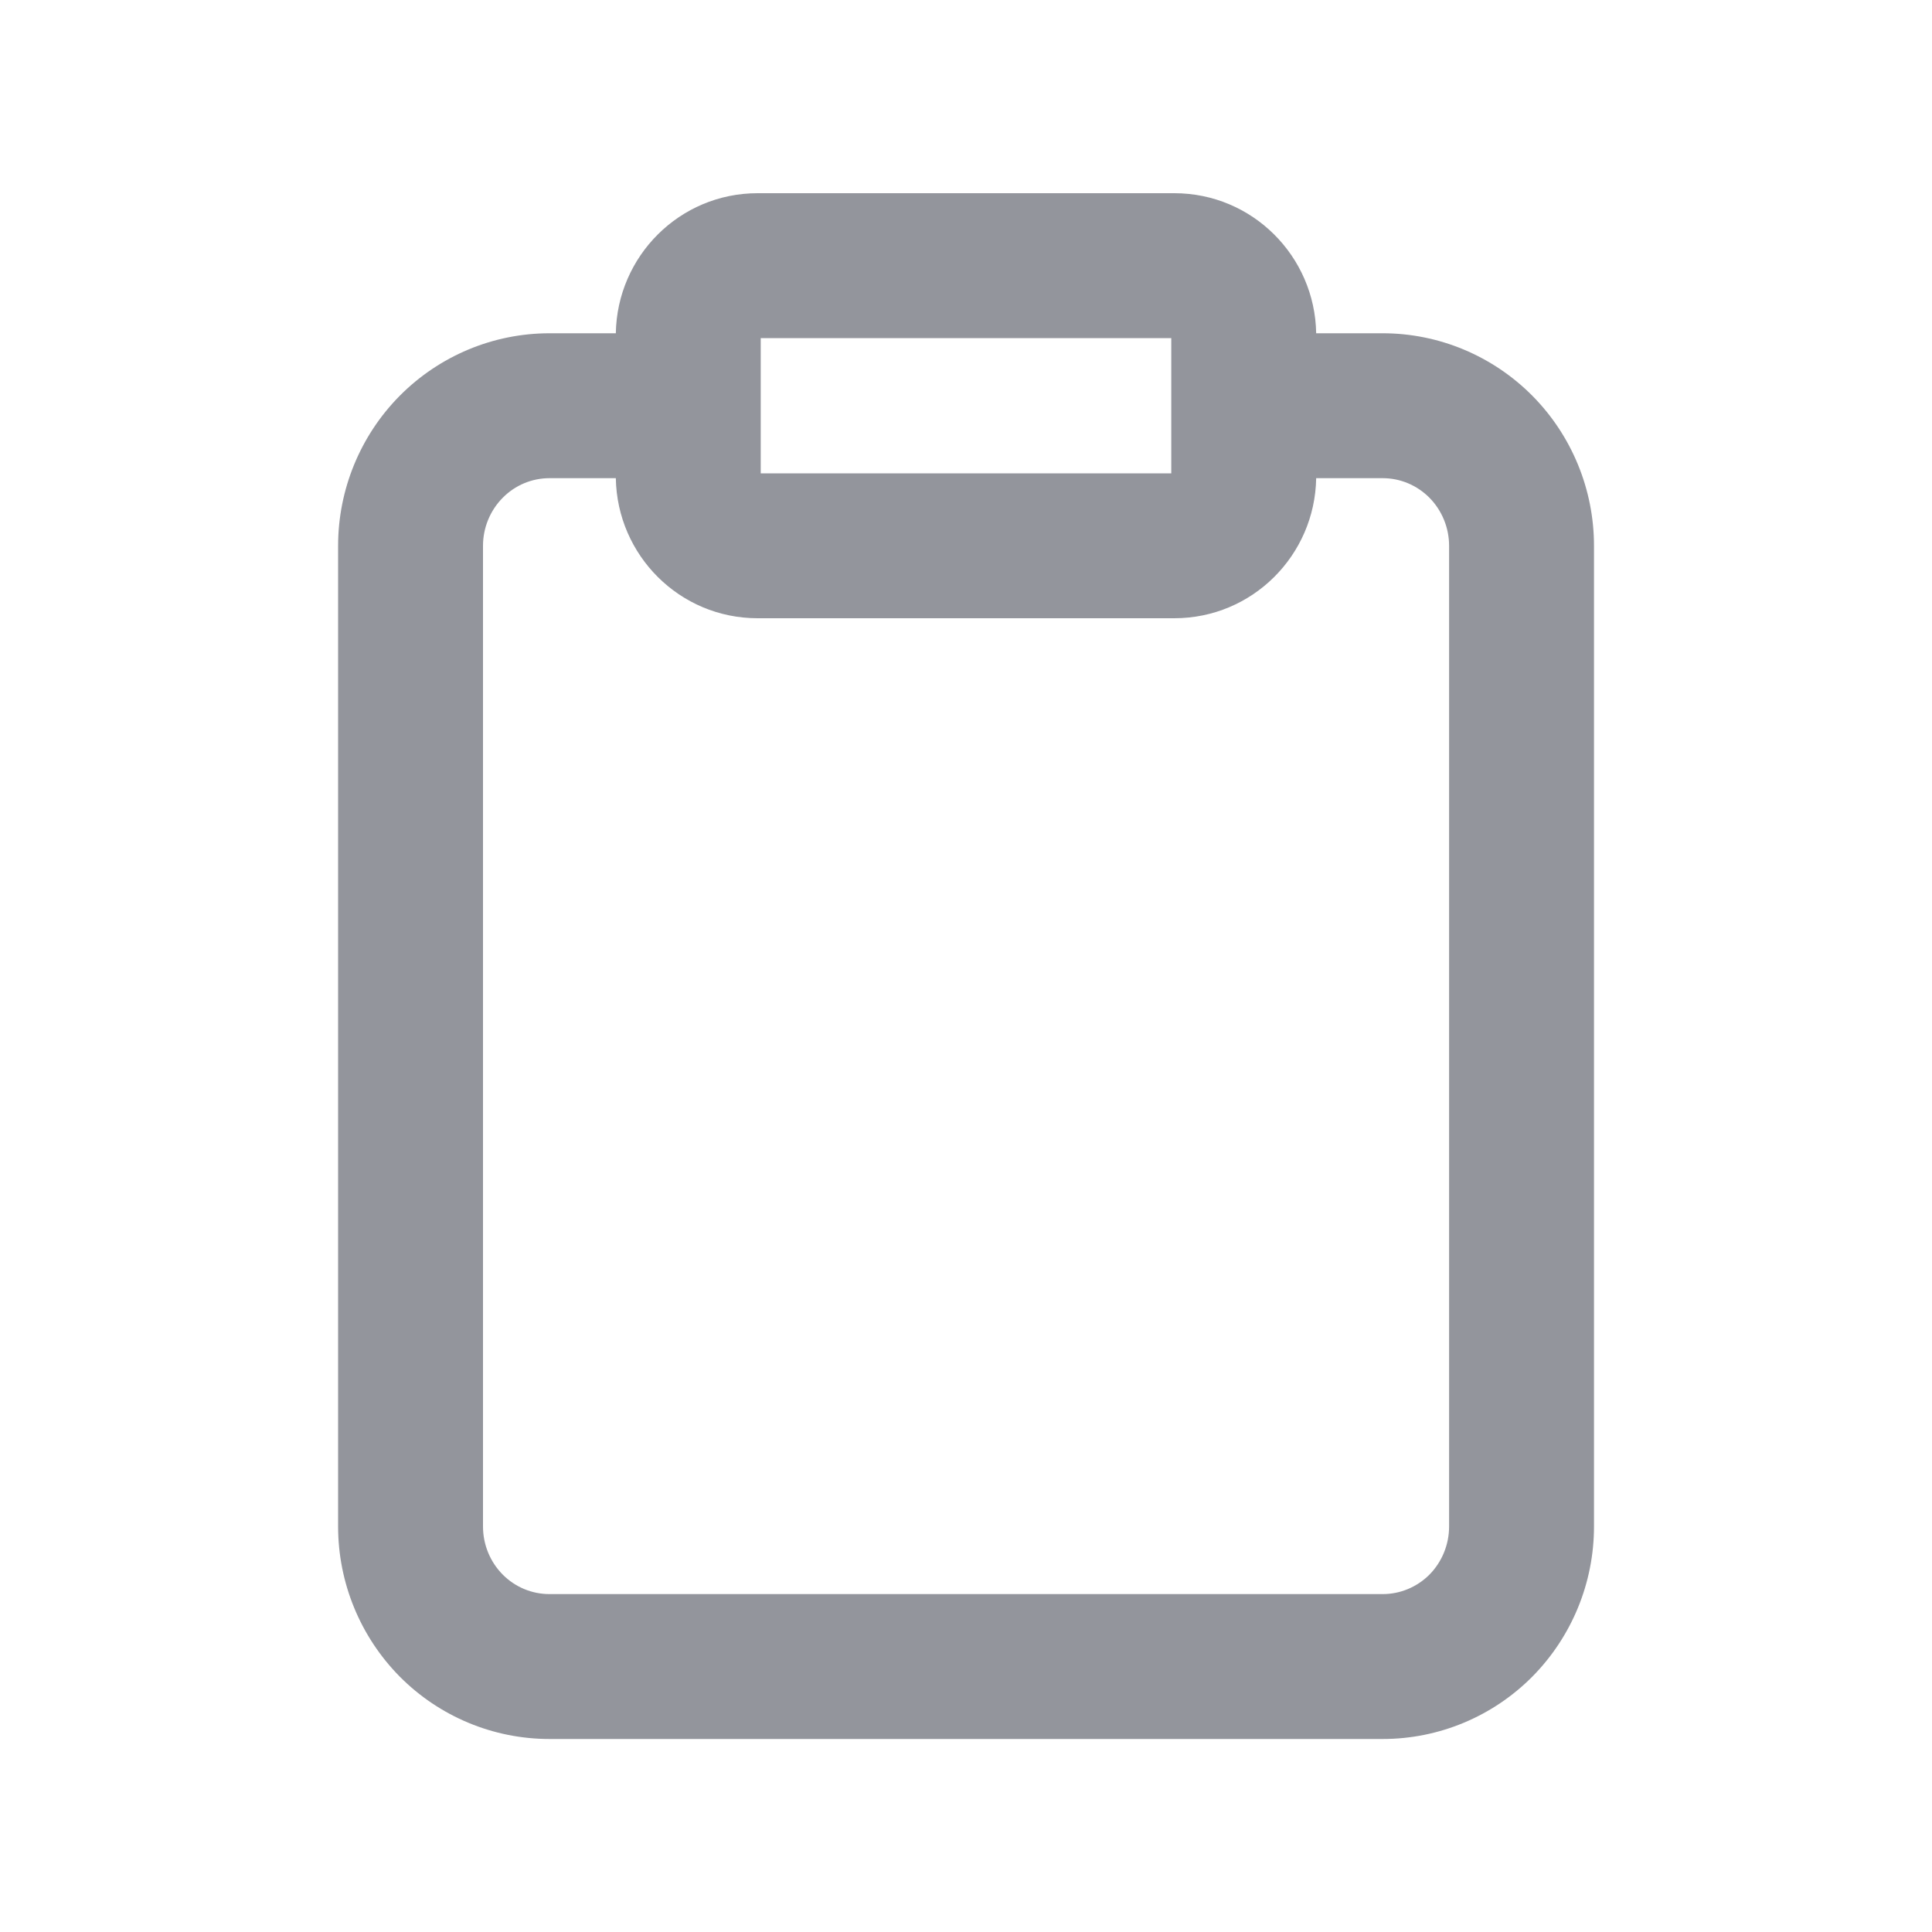
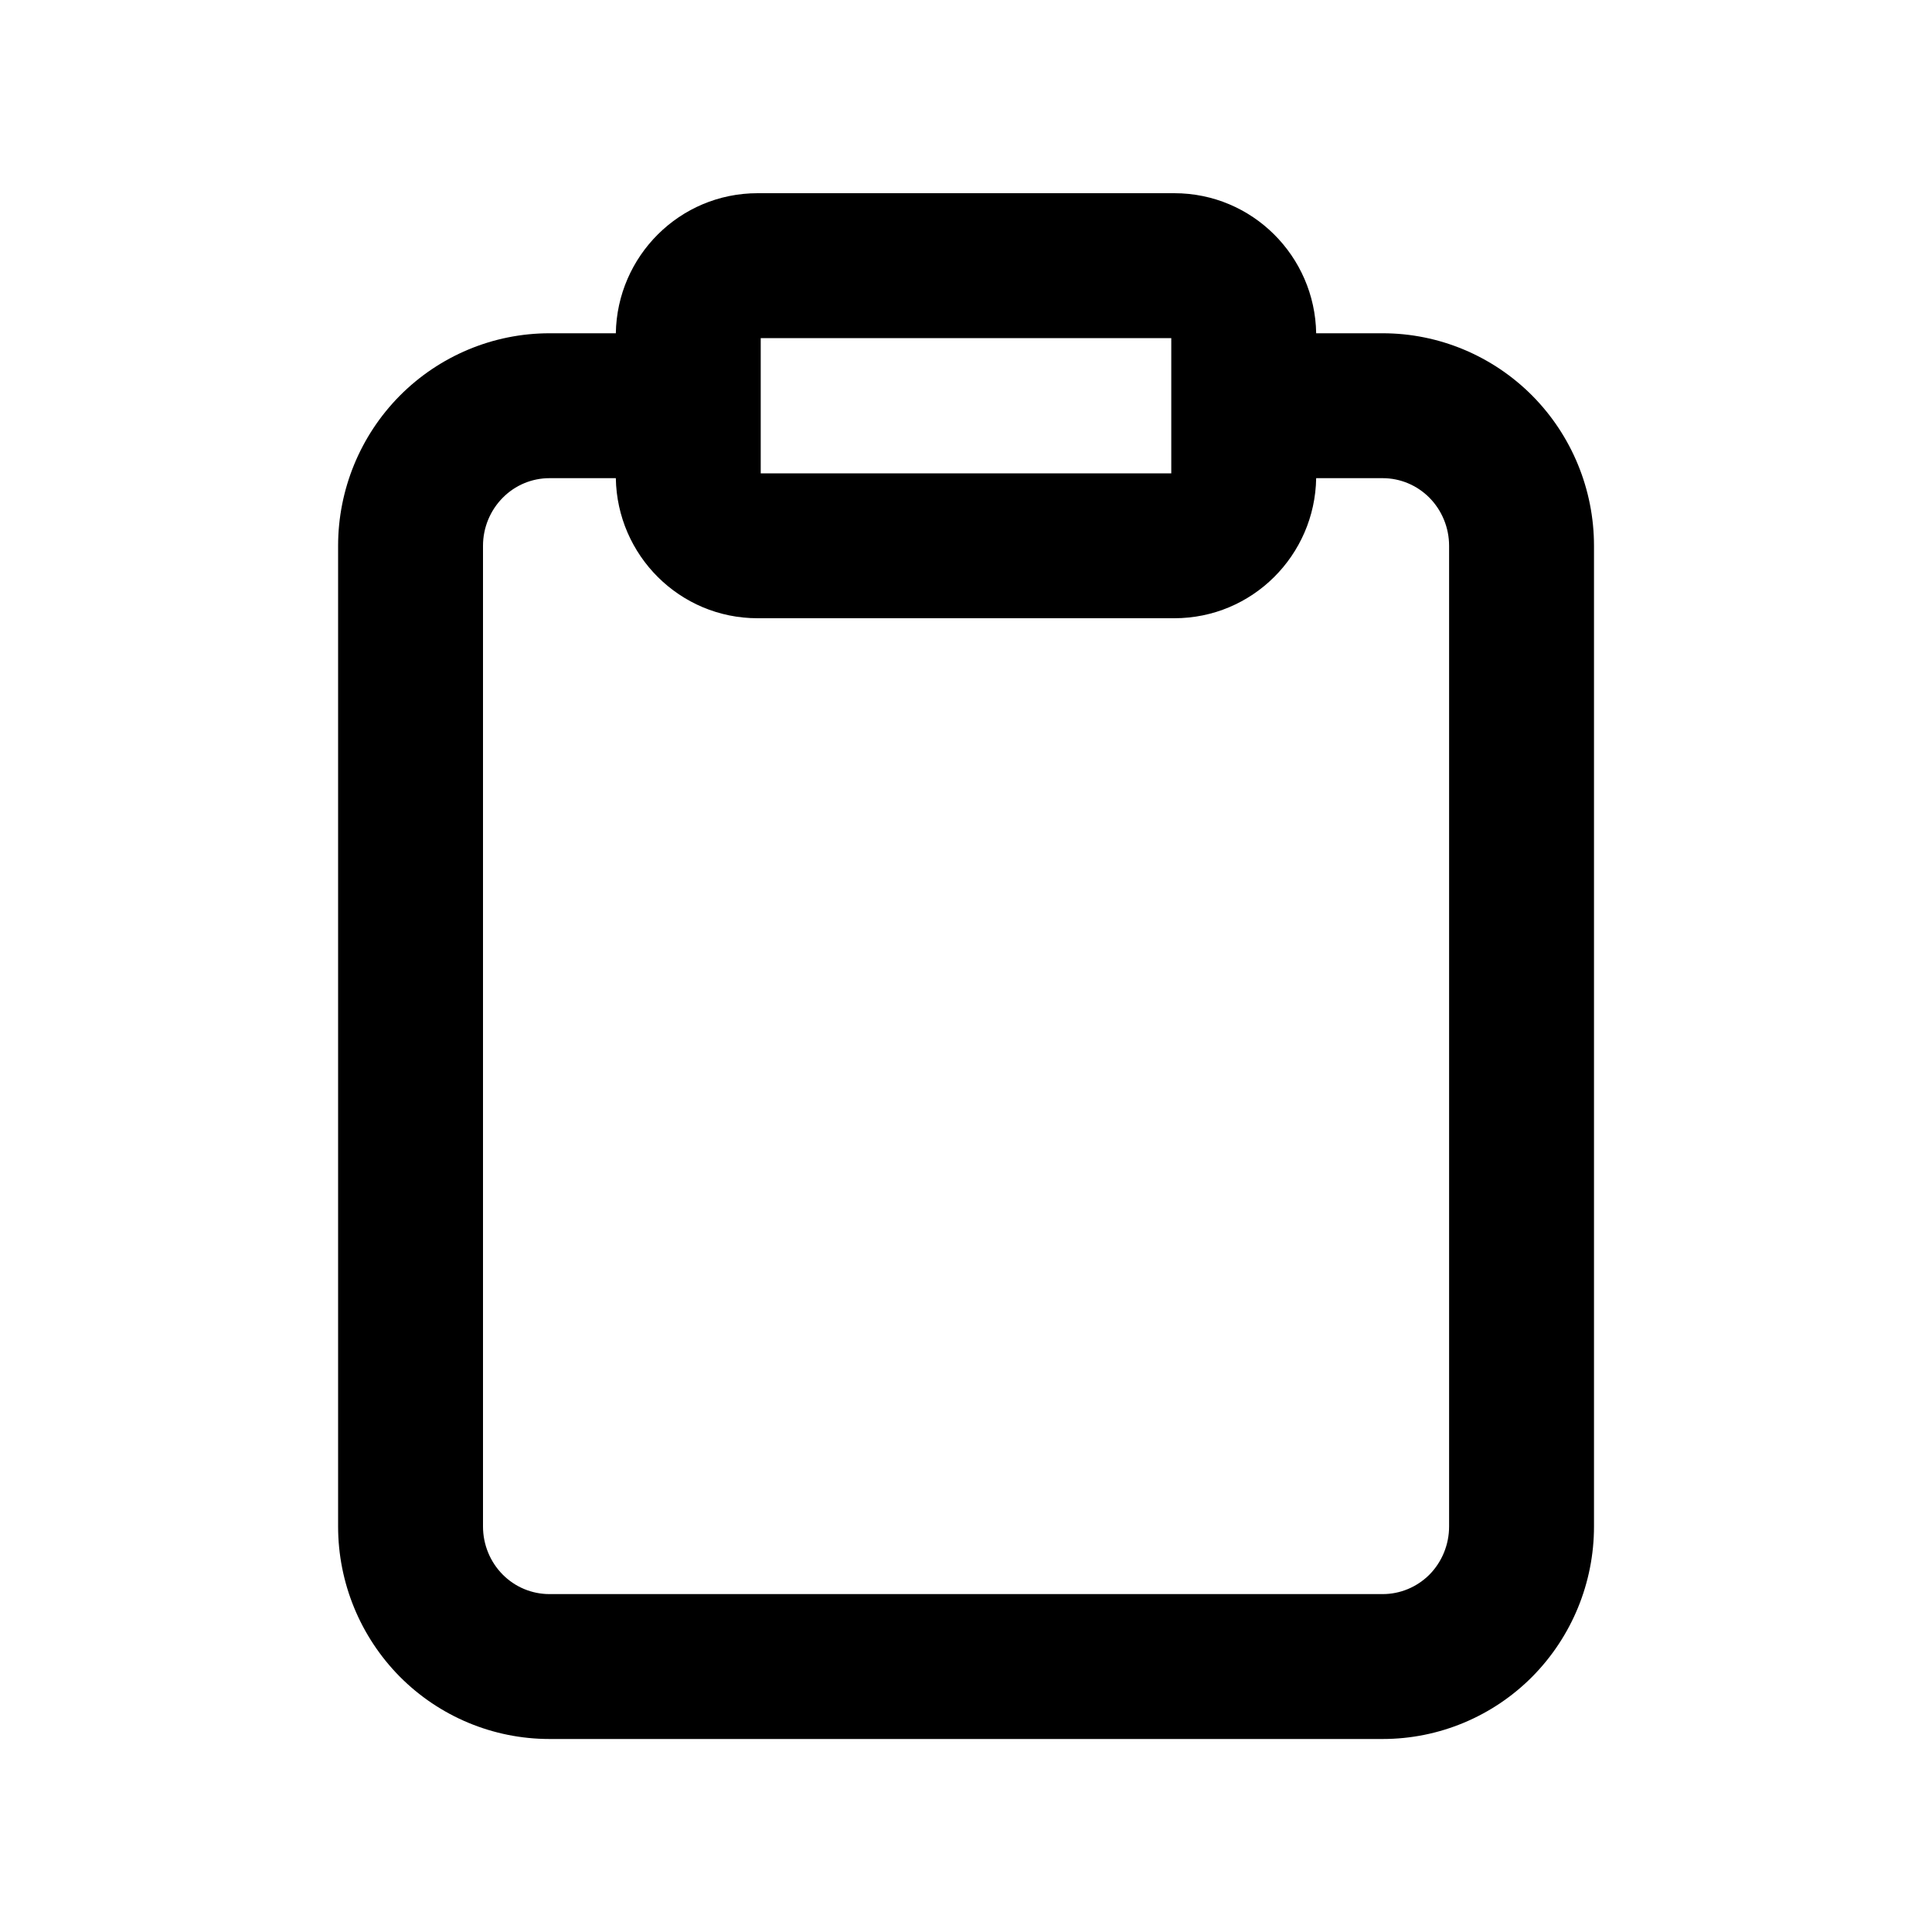
- <svg xmlns="http://www.w3.org/2000/svg" width="20" height="20" viewBox="0 0 20 20" fill="none">
-   <path fill-rule="evenodd" clip-rule="evenodd" d="M7.875 4.167V3.5H12.125V4.9H7.875V4.233C7.875 4.222 7.875 4.211 7.875 4.2C7.875 4.189 7.875 4.178 7.875 4.167ZM6.375 3.45H5.688C5.105 3.45 4.548 3.684 4.138 4.097C3.729 4.51 3.5 5.069 3.5 5.65V15.802C3.5 16.384 3.729 16.942 4.138 17.356C4.548 17.769 5.105 18.002 5.688 18.002H14.314C14.896 18.002 15.453 17.769 15.863 17.356C16.272 16.942 16.501 16.384 16.501 15.802V5.65C16.501 5.069 16.272 4.51 15.863 4.097C15.453 3.684 14.896 3.45 14.314 3.45H13.625C13.612 2.653 12.965 2 12.156 2H7.843C7.034 2 6.388 2.653 6.375 3.45ZM13.625 4.95C13.612 5.748 12.965 6.4 12.156 6.4H7.843C7.035 6.4 6.388 5.748 6.375 4.95H5.688C5.507 4.95 5.333 5.022 5.204 5.153C5.074 5.284 5 5.463 5 5.65V15.802C5 15.99 5.074 16.169 5.204 16.3C5.333 16.43 5.507 16.502 5.688 16.502H14.314C14.494 16.502 14.668 16.43 14.798 16.3C14.927 16.169 15.001 15.99 15.001 15.802V5.65C15.001 5.463 14.927 5.284 14.798 5.153C14.668 5.022 14.494 4.95 14.314 4.95H13.625Z" fill="#93959C" />
+ <svg xmlns="http://www.w3.org/2000/svg" width="20" height="20" viewBox="0 0 20 20">
+   <path fill-rule="evenodd" clip-rule="evenodd" d="M7.875 4.167V3.5H12.125V4.9H7.875V4.233C7.875 4.222 7.875 4.211 7.875 4.2C7.875 4.189 7.875 4.178 7.875 4.167ZM6.375 3.45H5.688C5.105 3.45 4.548 3.684 4.138 4.097C3.729 4.51 3.5 5.069 3.5 5.65V15.802C3.5 16.384 3.729 16.942 4.138 17.356C4.548 17.769 5.105 18.002 5.688 18.002H14.314C14.896 18.002 15.453 17.769 15.863 17.356C16.272 16.942 16.501 16.384 16.501 15.802V5.65C16.501 5.069 16.272 4.51 15.863 4.097C15.453 3.684 14.896 3.45 14.314 3.45H13.625C13.612 2.653 12.965 2 12.156 2H7.843C7.034 2 6.388 2.653 6.375 3.45ZM13.625 4.95C13.612 5.748 12.965 6.4 12.156 6.4H7.843C7.035 6.4 6.388 5.748 6.375 4.95H5.688C5.507 4.95 5.333 5.022 5.204 5.153C5.074 5.284 5 5.463 5 5.65V15.802C5 15.99 5.074 16.169 5.204 16.3C5.333 16.43 5.507 16.502 5.688 16.502H14.314C14.494 16.502 14.668 16.43 14.798 16.3C14.927 16.169 15.001 15.99 15.001 15.802V5.65C15.001 5.463 14.927 5.284 14.798 5.153C14.668 5.022 14.494 4.95 14.314 4.95H13.625Z" />
</svg>
